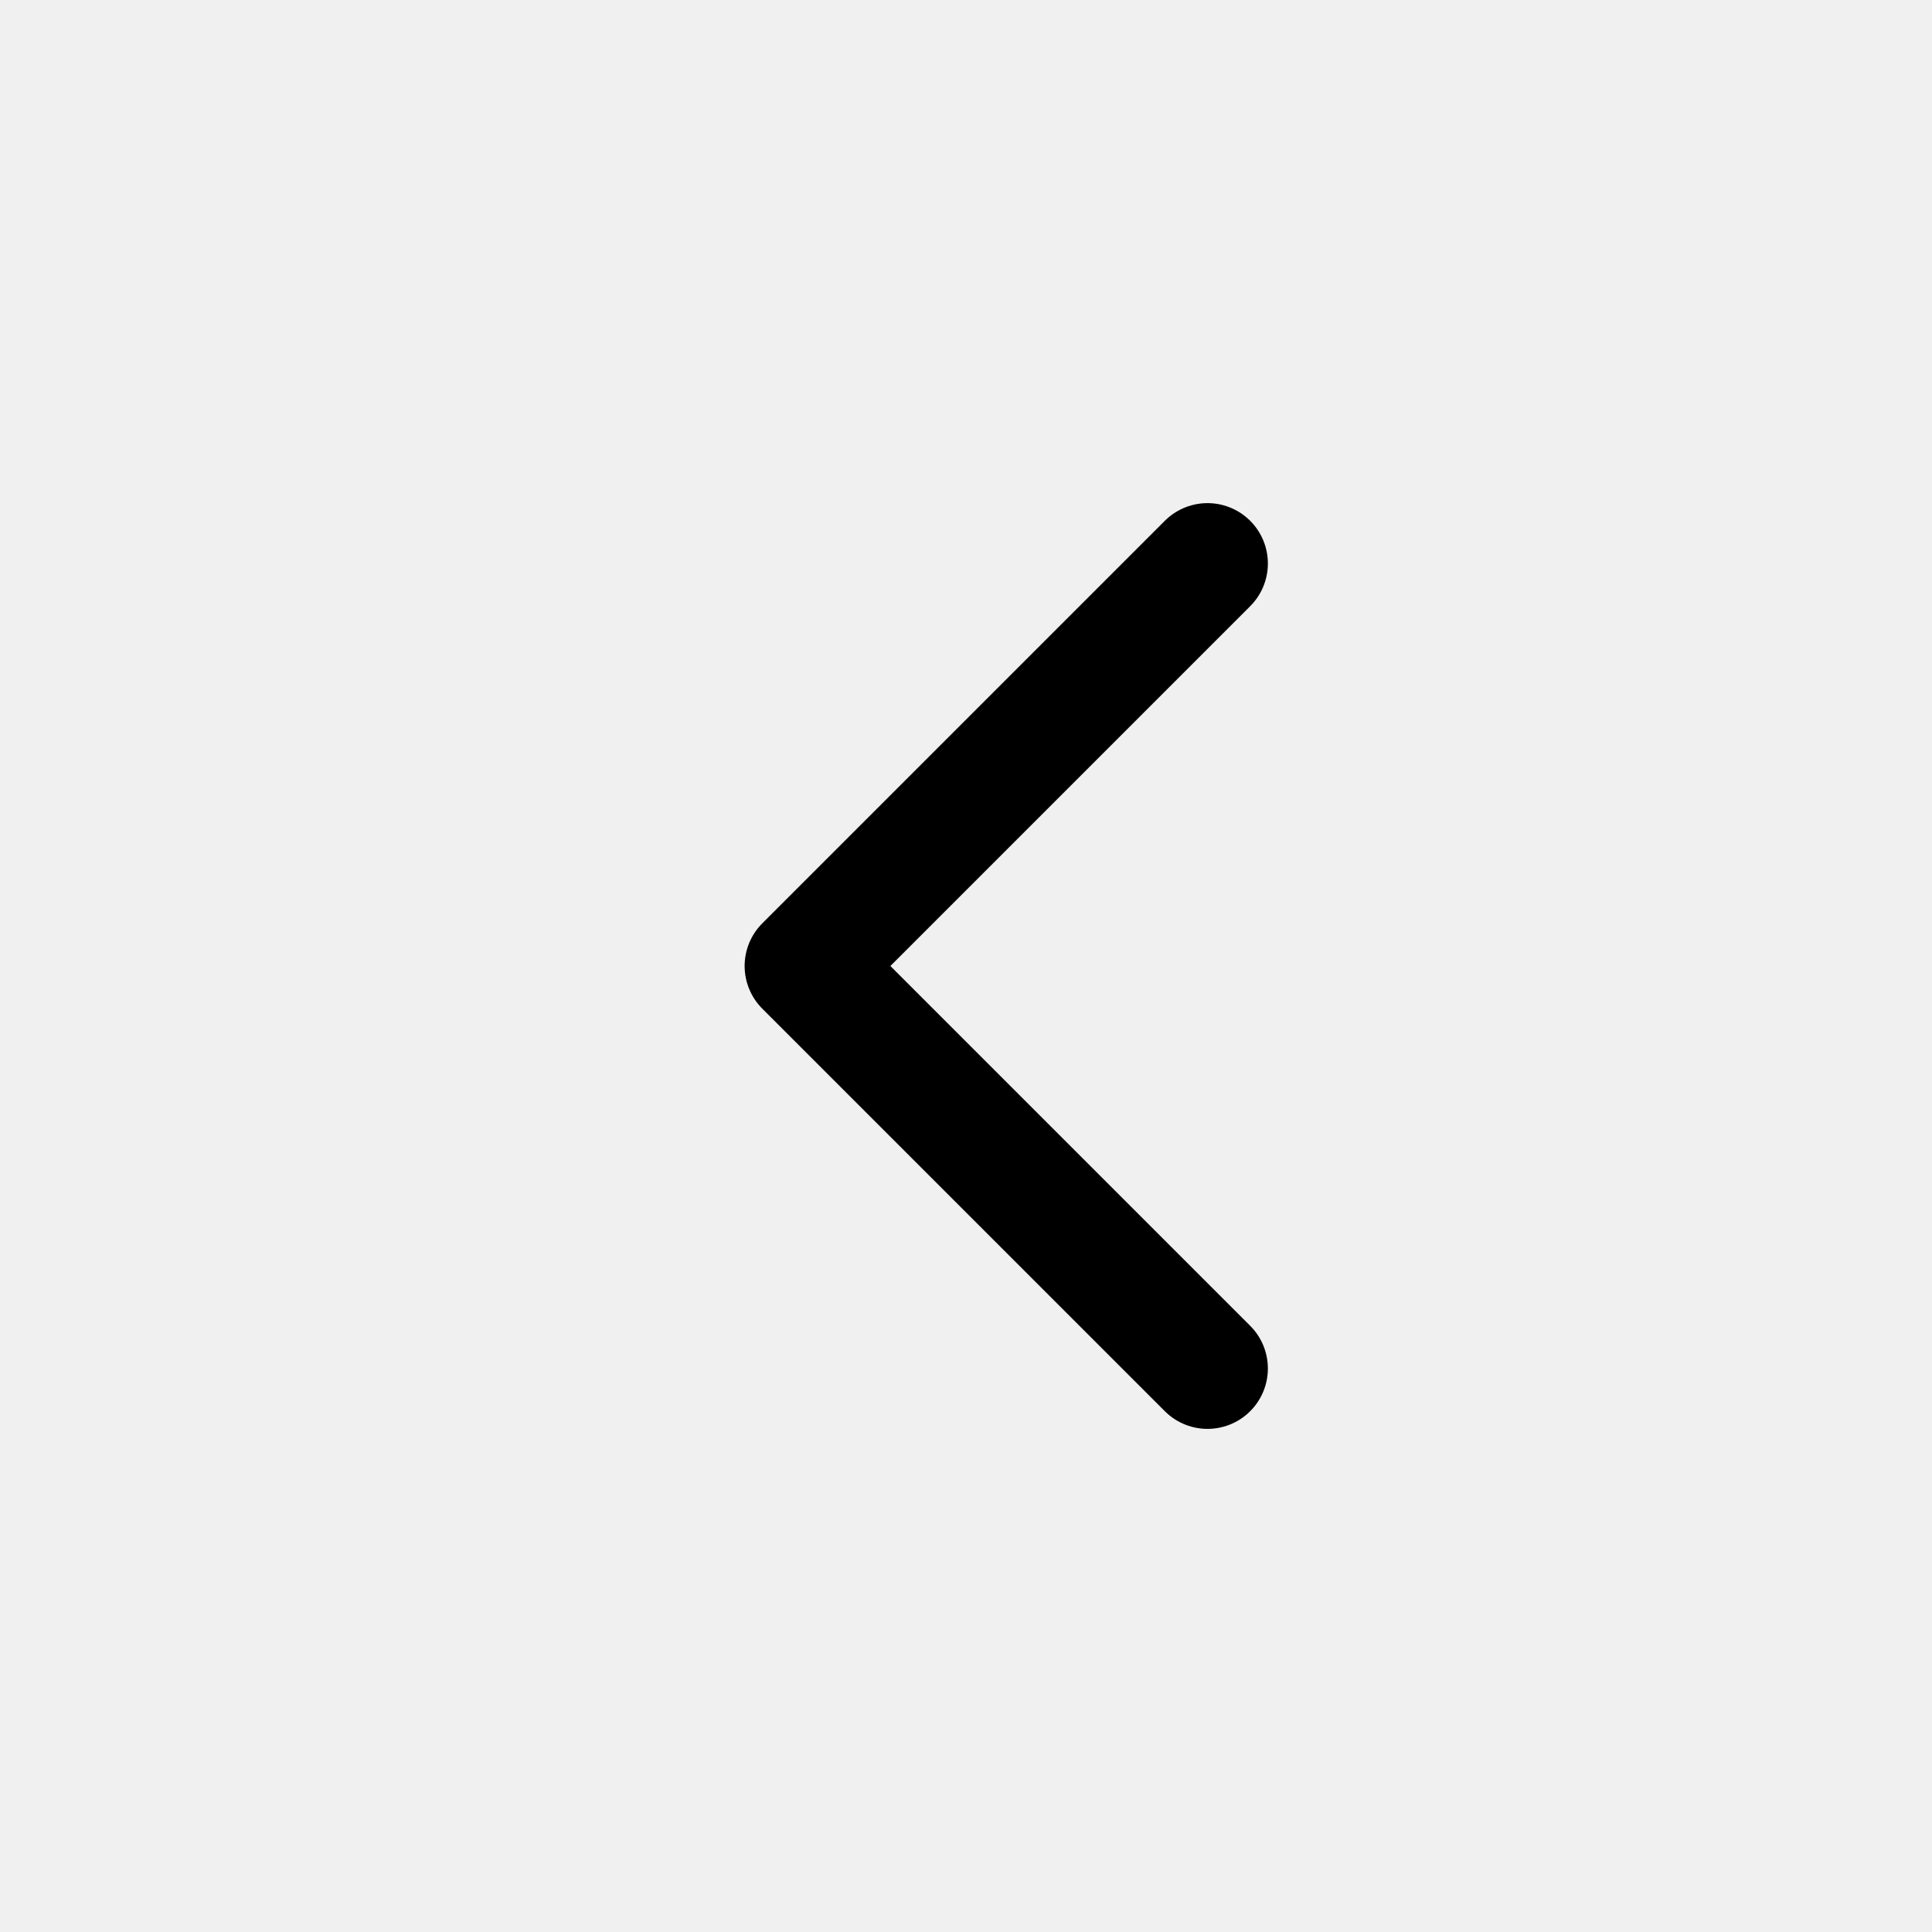
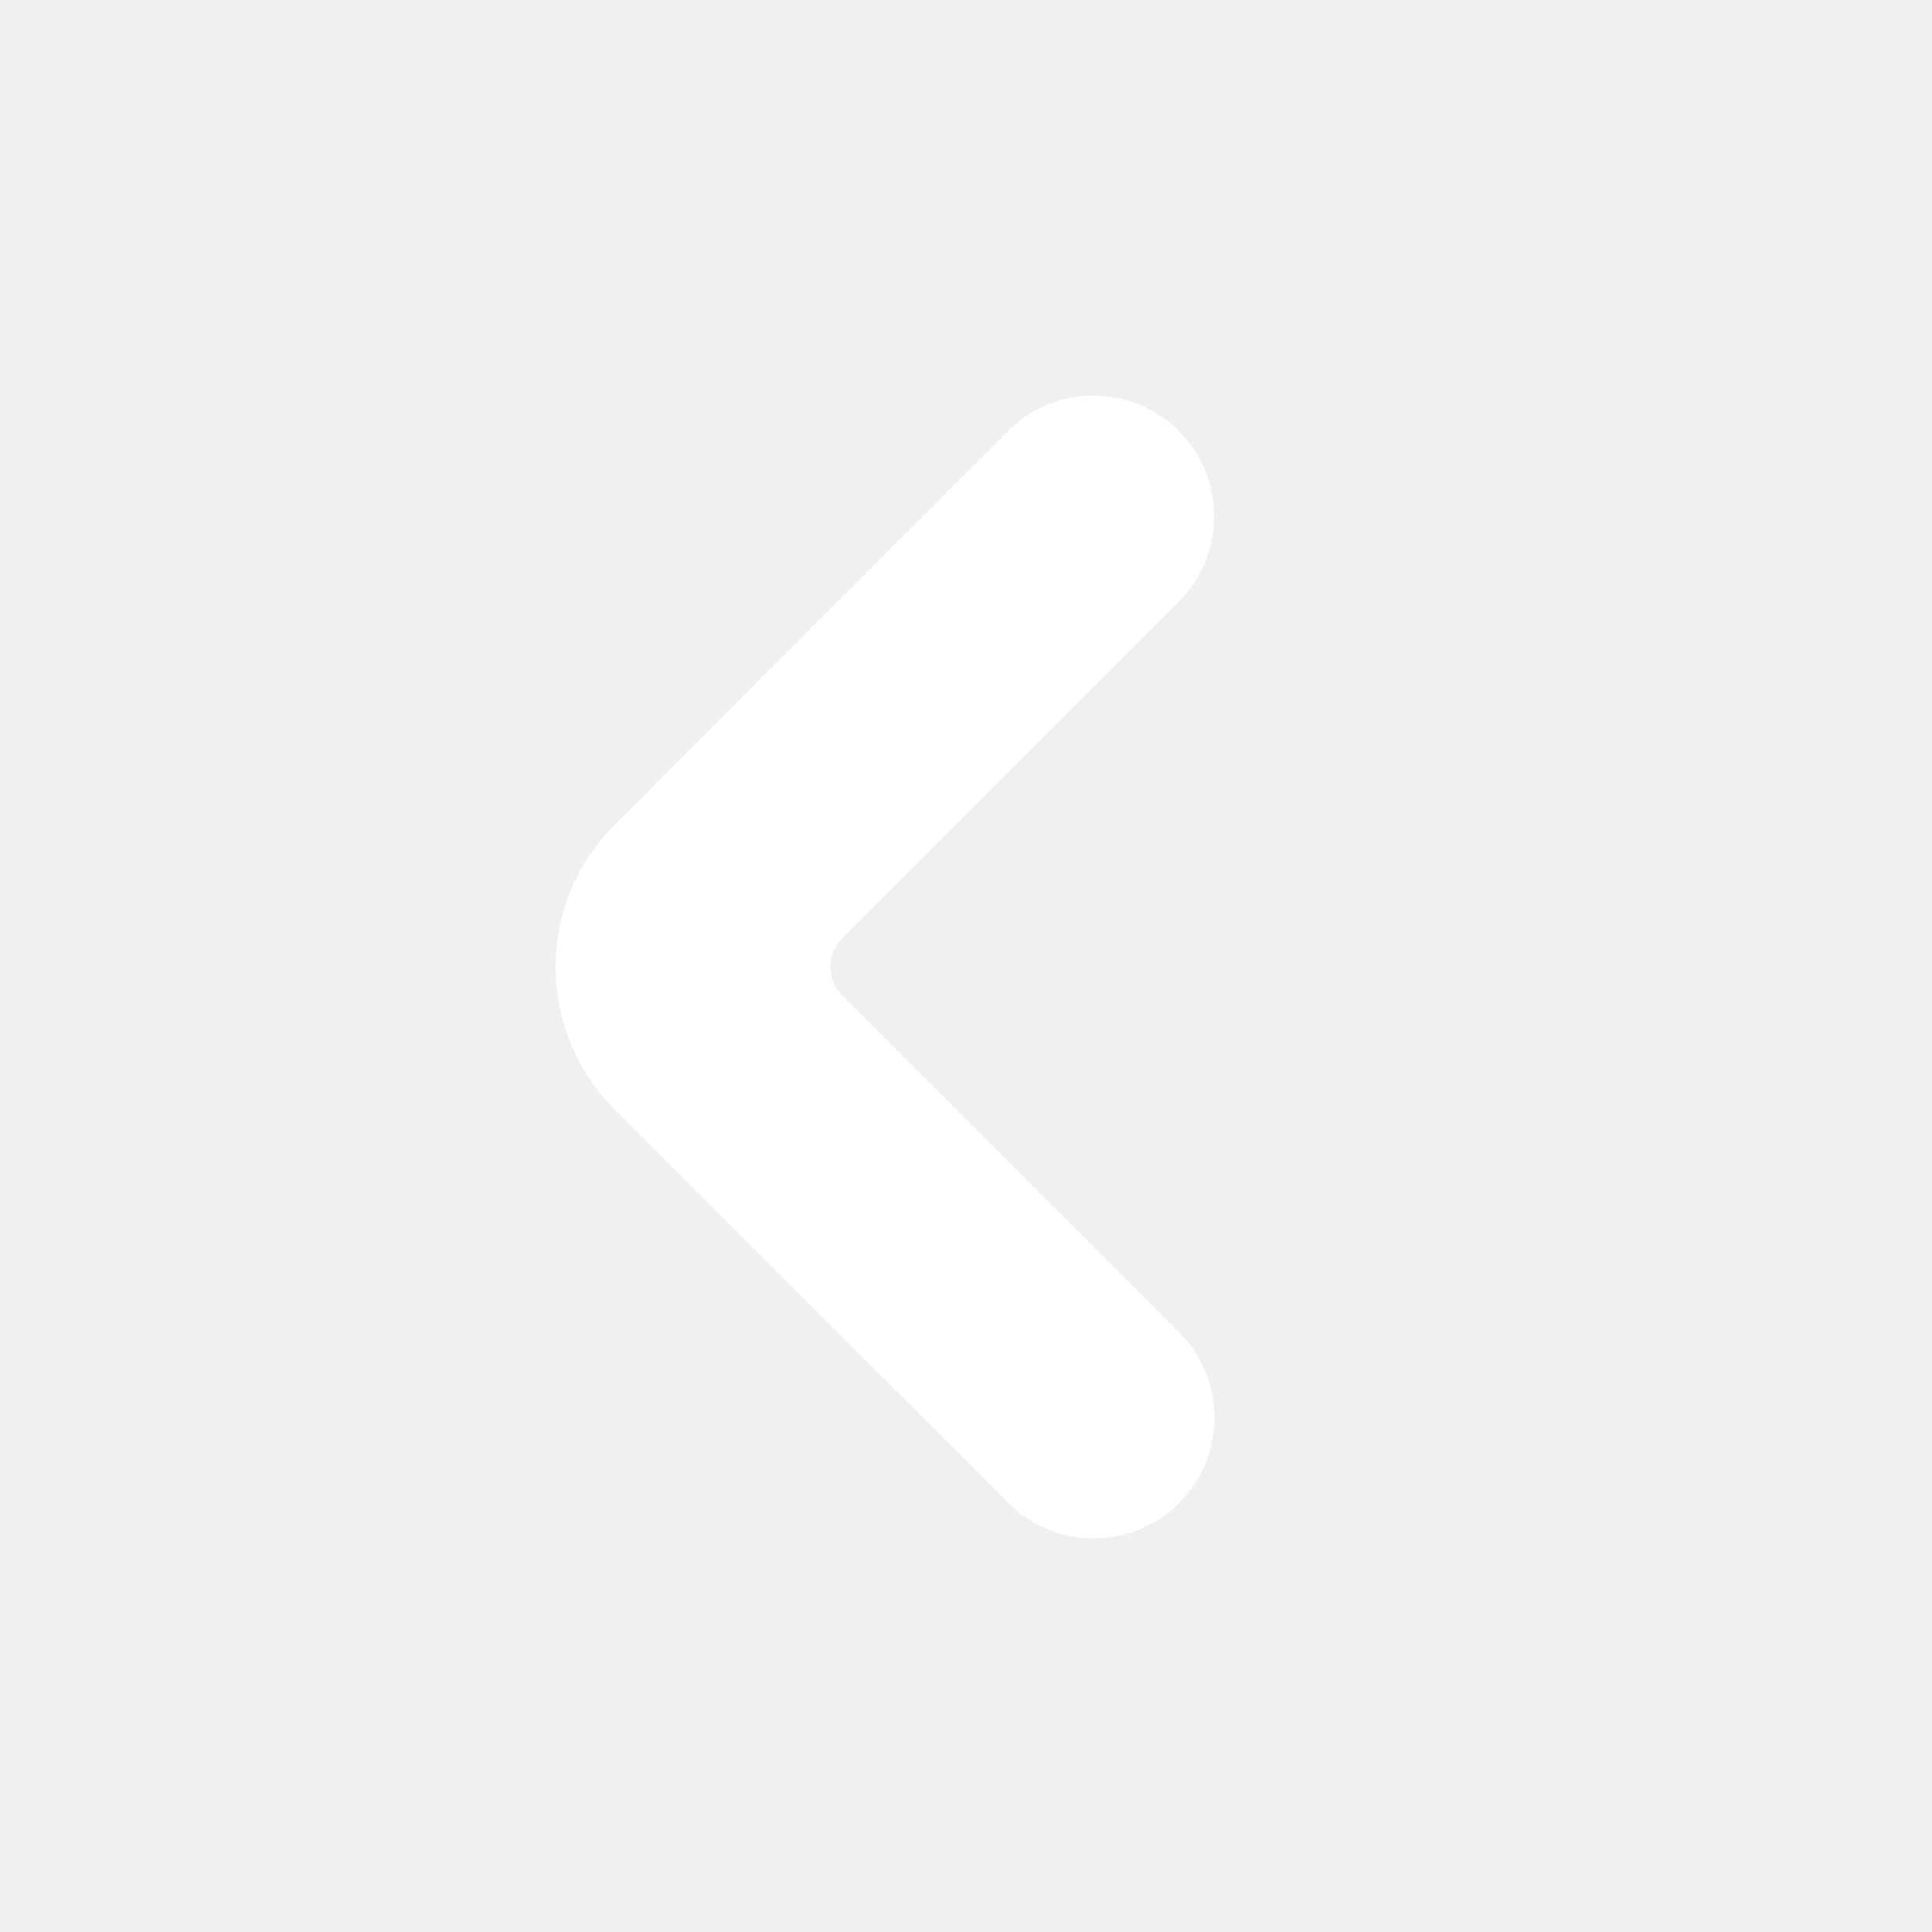
<svg xmlns="http://www.w3.org/2000/svg" width="800px" height="800px" viewBox="0 0 24 24" fill="none" stroke="#ffffff">
  <g id="SVGRepo_bgCarrier" stroke-width="0" />
  <g id="SVGRepo_tracerCarrier" stroke-linecap="round" stroke-linejoin="round" />
  <g id="SVGRepo_iconCarrier">
-     <path d="M15 7L10 12L15 17" stroke="#000000" stroke-width="1.5" stroke-linecap="round" stroke-linejoin="round" />
+     <path d="M14.289 5.707C13.899 5.317 13.266 5.317 12.875 5.707L7.988 10.599C7.207 11.38 7.208 12.646 7.988 13.427L12.879 18.317C13.269 18.708 13.902 18.708 14.293 18.317C14.684 17.927 14.684 17.294 14.293 16.903L10.107 12.717C9.717 12.327 9.717 11.694 10.107 11.303L14.289 7.121C14.68 6.731 14.68 6.098 14.289 5.707Z" fill="#ffffff" />
  </g>
</svg>
